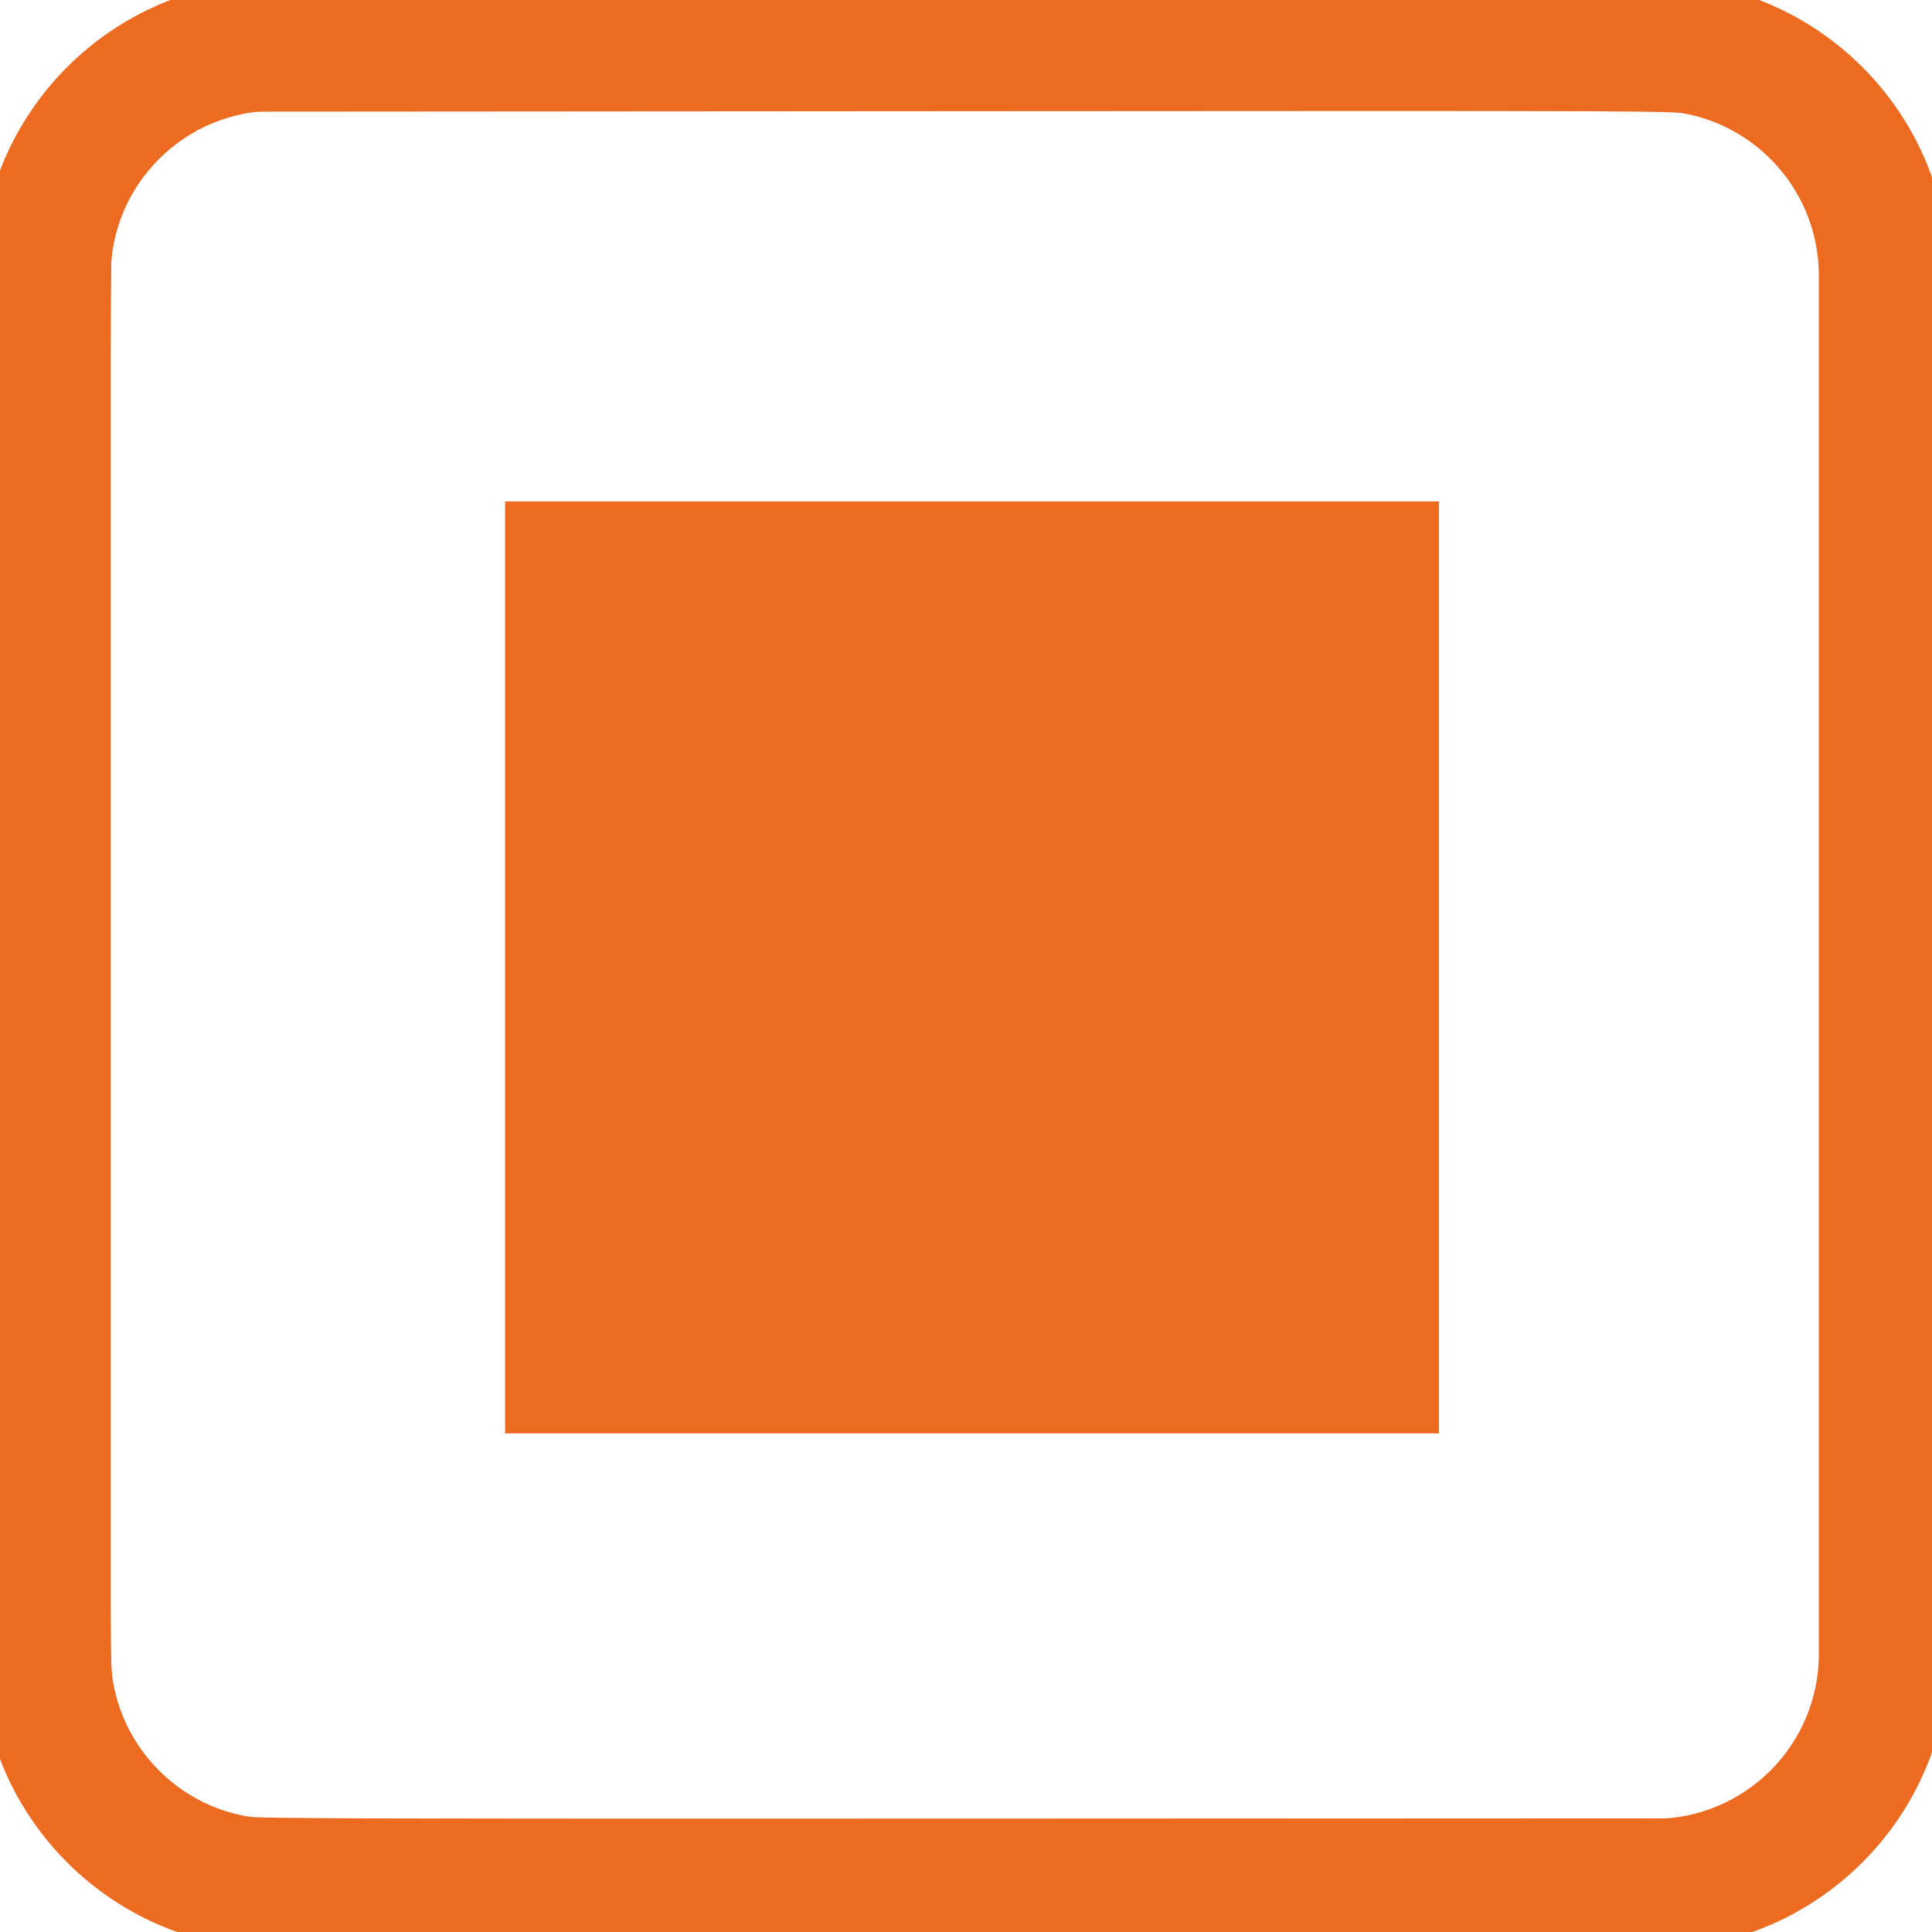
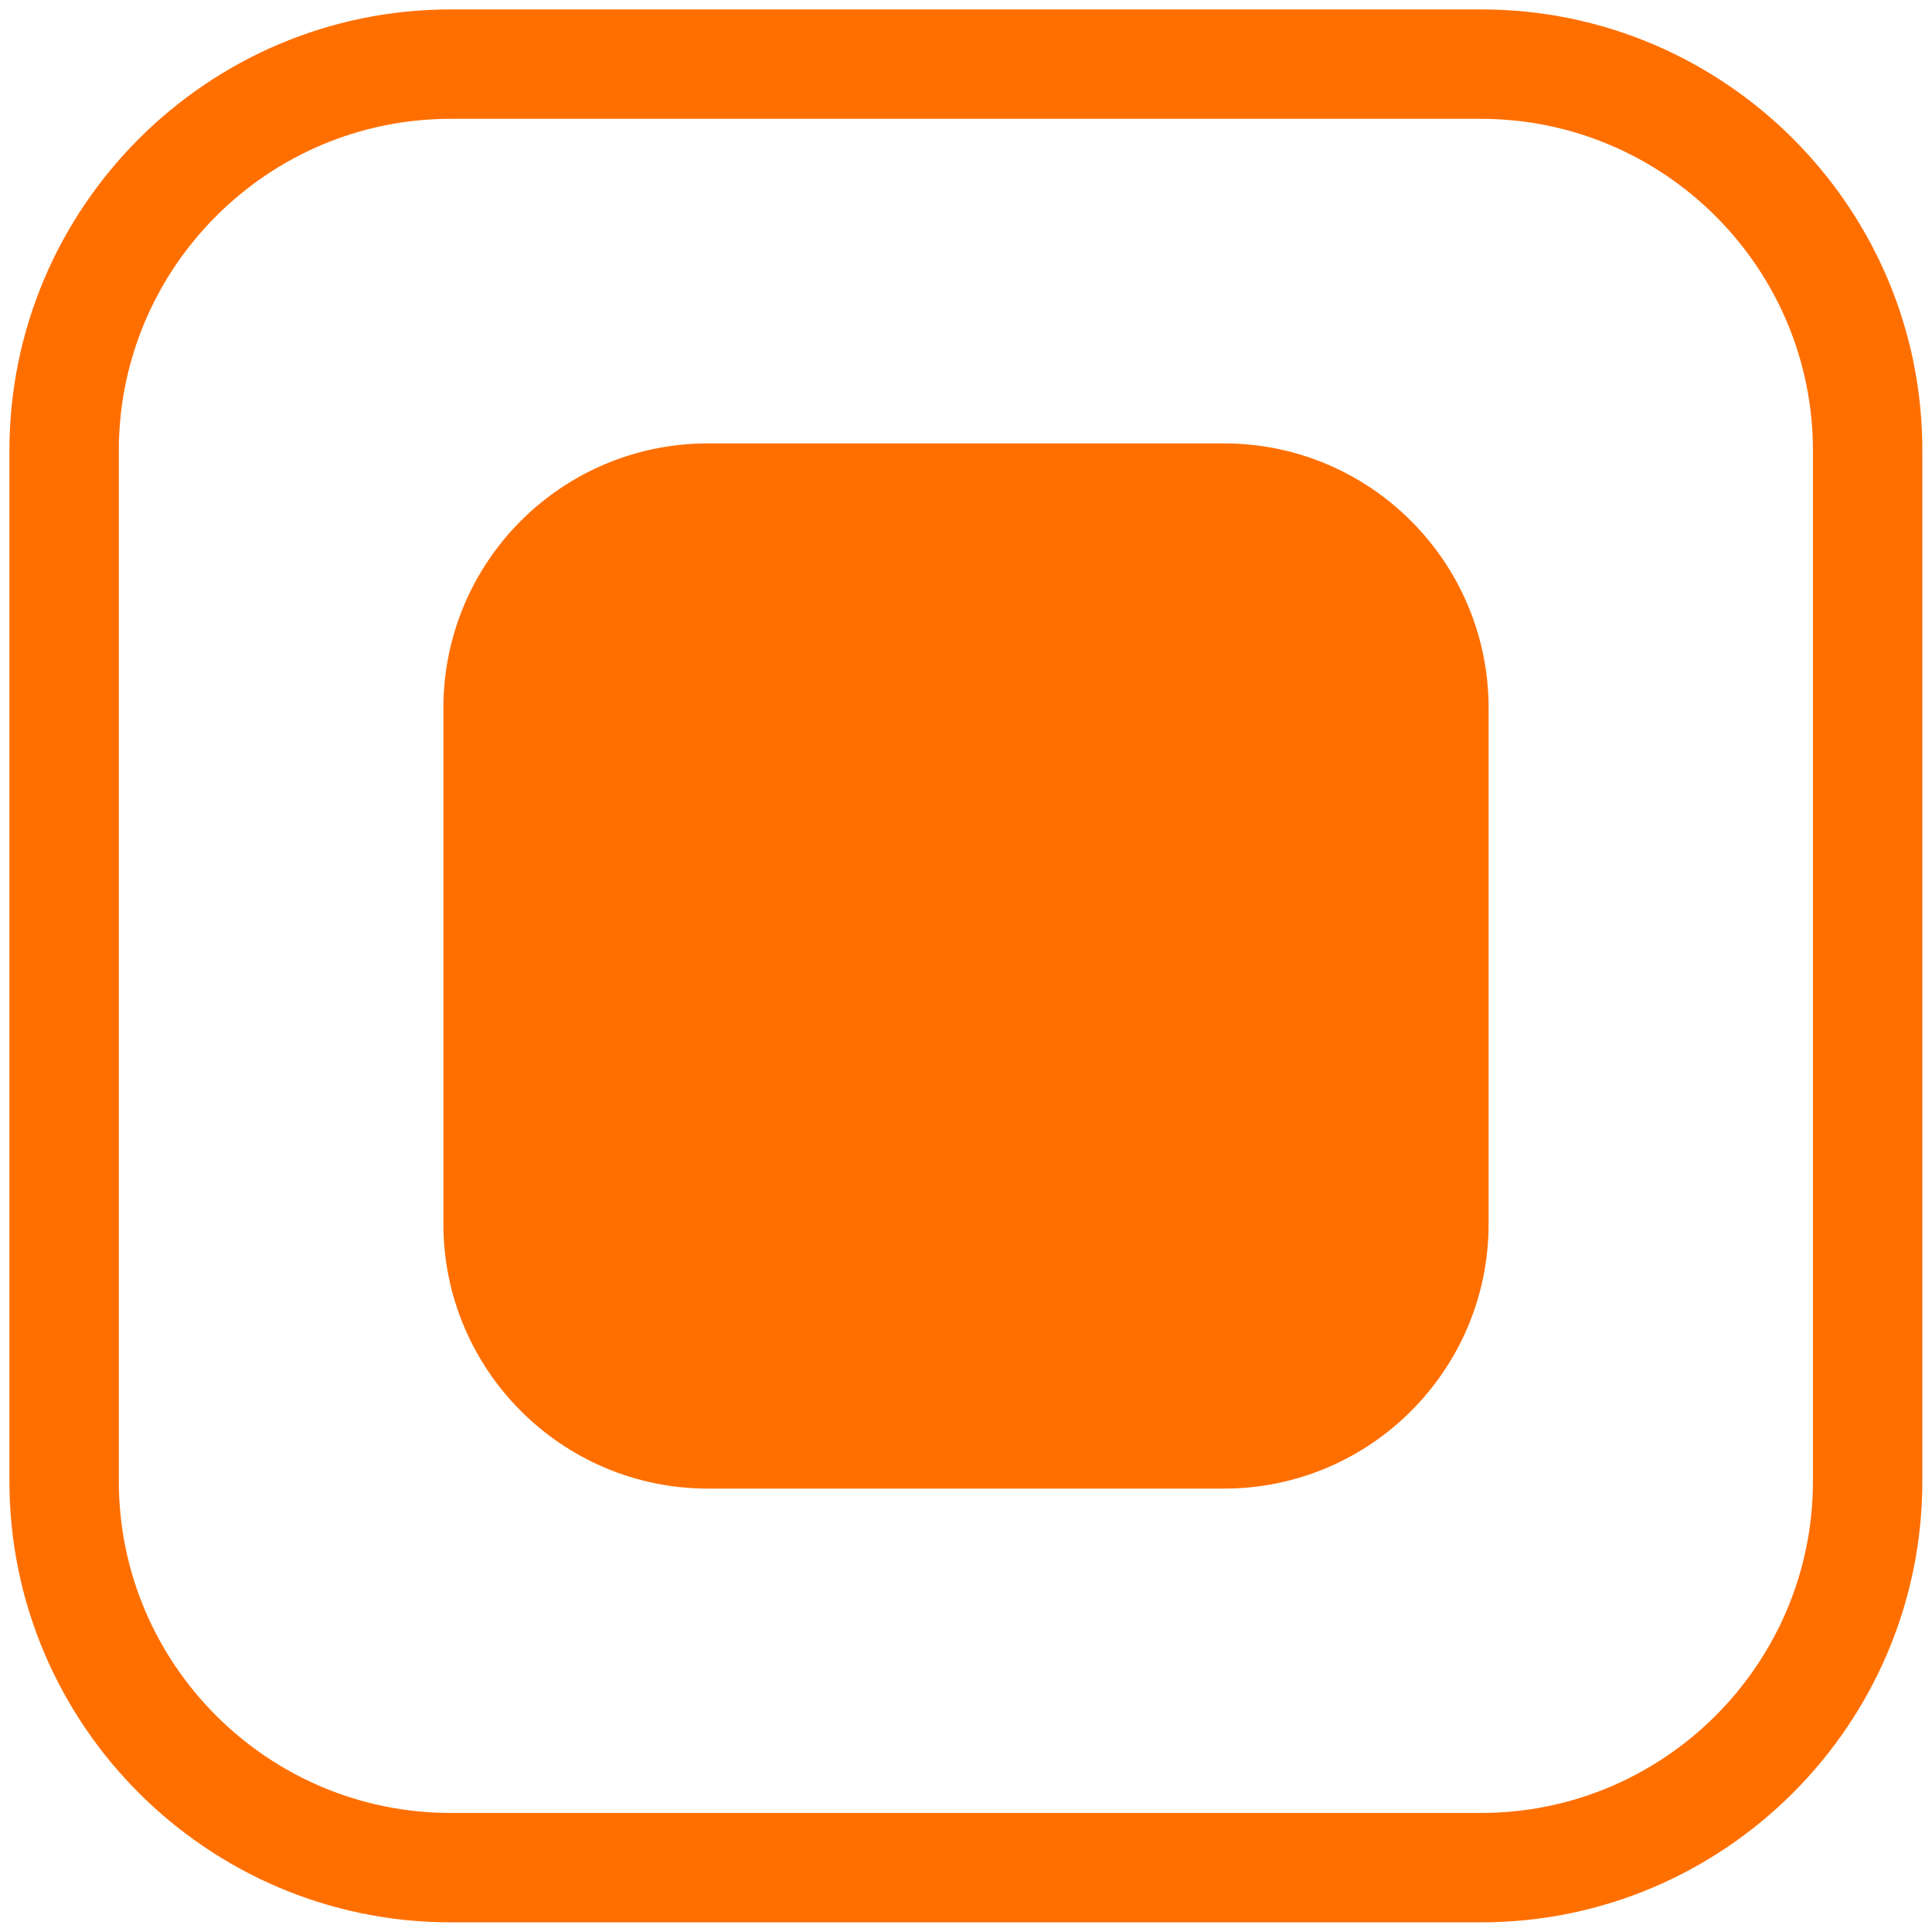
- <svg xmlns="http://www.w3.org/2000/svg" version="1.1" id="Layer_1" x="0px" y="0px" viewBox="0 0 800 800" style="enable-background:new 0 0 800 800;" xml:space="preserve">
-   <defs id="defs13" />
-   <style type="text/css" id="style2">
- 	.st0{fill:#ED6B21;}
- </style>
-   <g id="g4" transform="matrix(1.173,0,0,1.173,-15.64045,-15.6397)">
-     <path id="path2" class="st0" d="M 597.2,701.3 H 110.6 C 53.2,701.3 6.5,654.6 6.5,597.2 V 110.6 C 6.5,53.2 53.2,6.5 110.6,6.5 h 486.6 c 57.4,0 104.1,46.7 104.1,104.1 v 486.6 c 0,57.4 -46.7,104.1 -104.1,104.1 z M 110.6,52.4 c -32,0 -58.2,26 -58.2,58.2 v 486.6 c 0,32 26,58.2 58.2,58.2 h 486.6 c 32,0 58.2,-26 58.2,-58.2 V 110.6 c 0,-32 -26,-58.2 -58.2,-58.2 z" />
+ <svg xmlns="http://www.w3.org/2000/svg" version="1.1" baseProfile="basic" id="Layer_1" x="0px" y="0px" viewBox="0 0 800 800" xml:space="preserve">
+   <g>
+     <path fill="#FF6F00" d="M293.2,183.6h213.6c60.5,0,109.6,49.1,109.6,109.6v213.6c0,60.5-49.1,109.6-109.6,109.6H293.2   c-60.5,0-109.6-49.1-109.6-109.6V293.2C183.6,232.6,232.6,183.6,293.2,183.6z" />
  </g>
-   <path style="fill:#ed6b21;fill-opacity:1;stroke-width:0.81" d="M 100.891,805.859 C 85.925,804.183 68.89,798.729 55.479,791.319 34.174,779.547 14.957,759.291 4.578,737.666 -2.604,722.702 -5.935,709.64 -7.209,691.439 -7.785,683.199 -7.977,586.527 -7.805,390.701 -7.571,123.244 -7.451,101.57 -6.177,94.796 -1.095,67.777 10.239,46.052 28.864,27.629 45.949,10.73 67.214,-0.484 91.987,-5.658 99.041,-7.132 108.795,-7.18 399.606,-7.18 h 300.333 l 8.5,1.874 c 25.568,5.636 44.284,15.859 62.353,34.058 17.614,17.741 27.832,36.42 33.313,60.903 l 1.881,8.403 V 399.201 c 0,291.267 -0.05,301.382 -1.517,308.429 -11.167,53.628 -54.228,92.92 -107.707,98.28 -11.015,1.104 -585.997,1.055 -595.871,-0.051 z M 703.55,751.091 c 23.926,-7.414 41.631,-25.71 48.001,-49.604 l 1.816,-6.81 V 399.606 104.534 L 751.537,97.653 C 744.741,72.114 725.838,53.376 700.89,47.451 694.123,45.844 691.698,45.832 397.075,46.04 l -296.993,0.209 -5.667,1.914 c -21.671,7.321 -38.078,23.087 -44.99,43.233 -1.257,3.664 -2.666,9.03 -3.13,11.924 -0.574,3.58 -0.846,98.303 -0.85,296.399 -0.006,261.769 0.123,291.819 1.271,297.905 5.126,27.166 26.692,49.037 53.771,54.531 4.306,0.874 59.003,1.044 301.143,0.938 l 295.881,-0.13 z" id="path17" />
-   <rect y="207.627" x="209.151" height="385.905" width="386.667" id="rect30" style="fill:#ed6b21;stroke-width:0.48" />
+   <path fill="#FF6F00" d="M613.4,3.9H186.6C85.9,3.9,3.9,85.9,3.9,186.6v426.7C3.9,714,85.9,796,186.6,796h426.7  C714,796,796,714,796,613.3V186.6C796.1,85.9,714.1,3.9,613.4,3.9z M750.7,186.6v426.7c0,75.7-61.6,137.4-137.4,137.4H186.6  c-75.7,0-137.4-61.6-137.4-137.4V186.6c0-75.7,61.6-137.4,137.4-137.4h426.7C689.1,49.3,750.7,110.9,750.7,186.6z" />
</svg>
